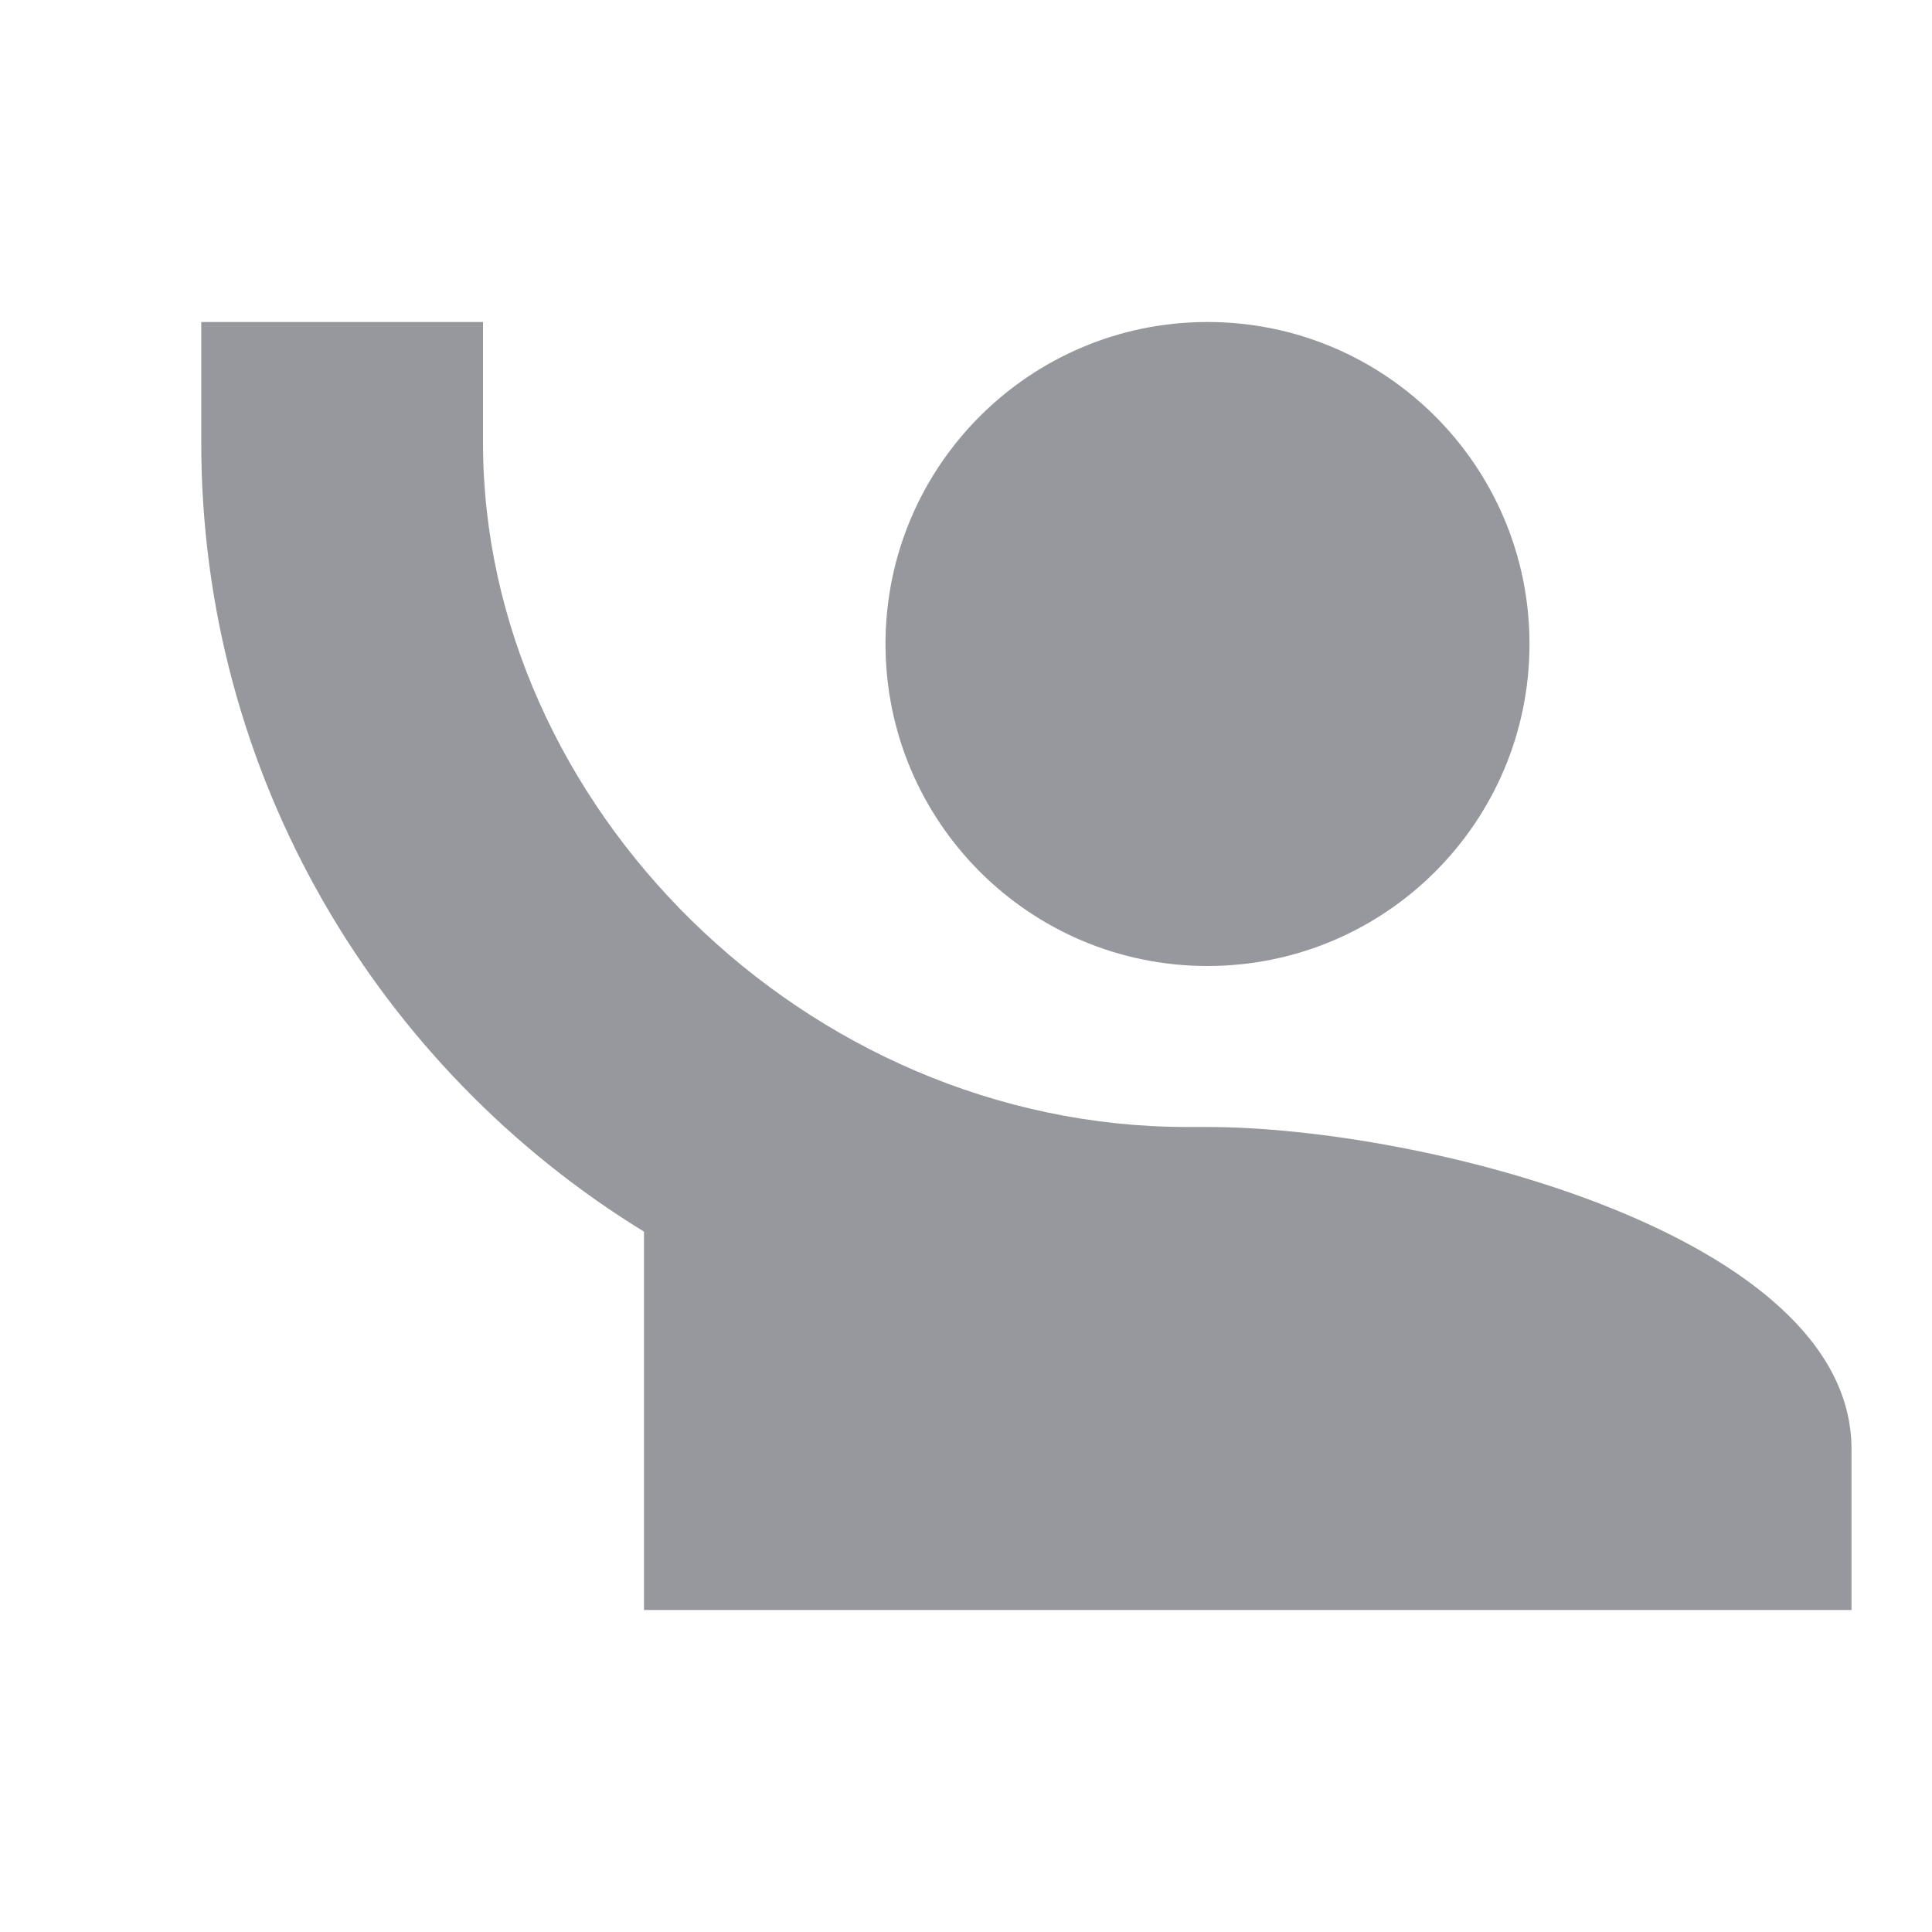
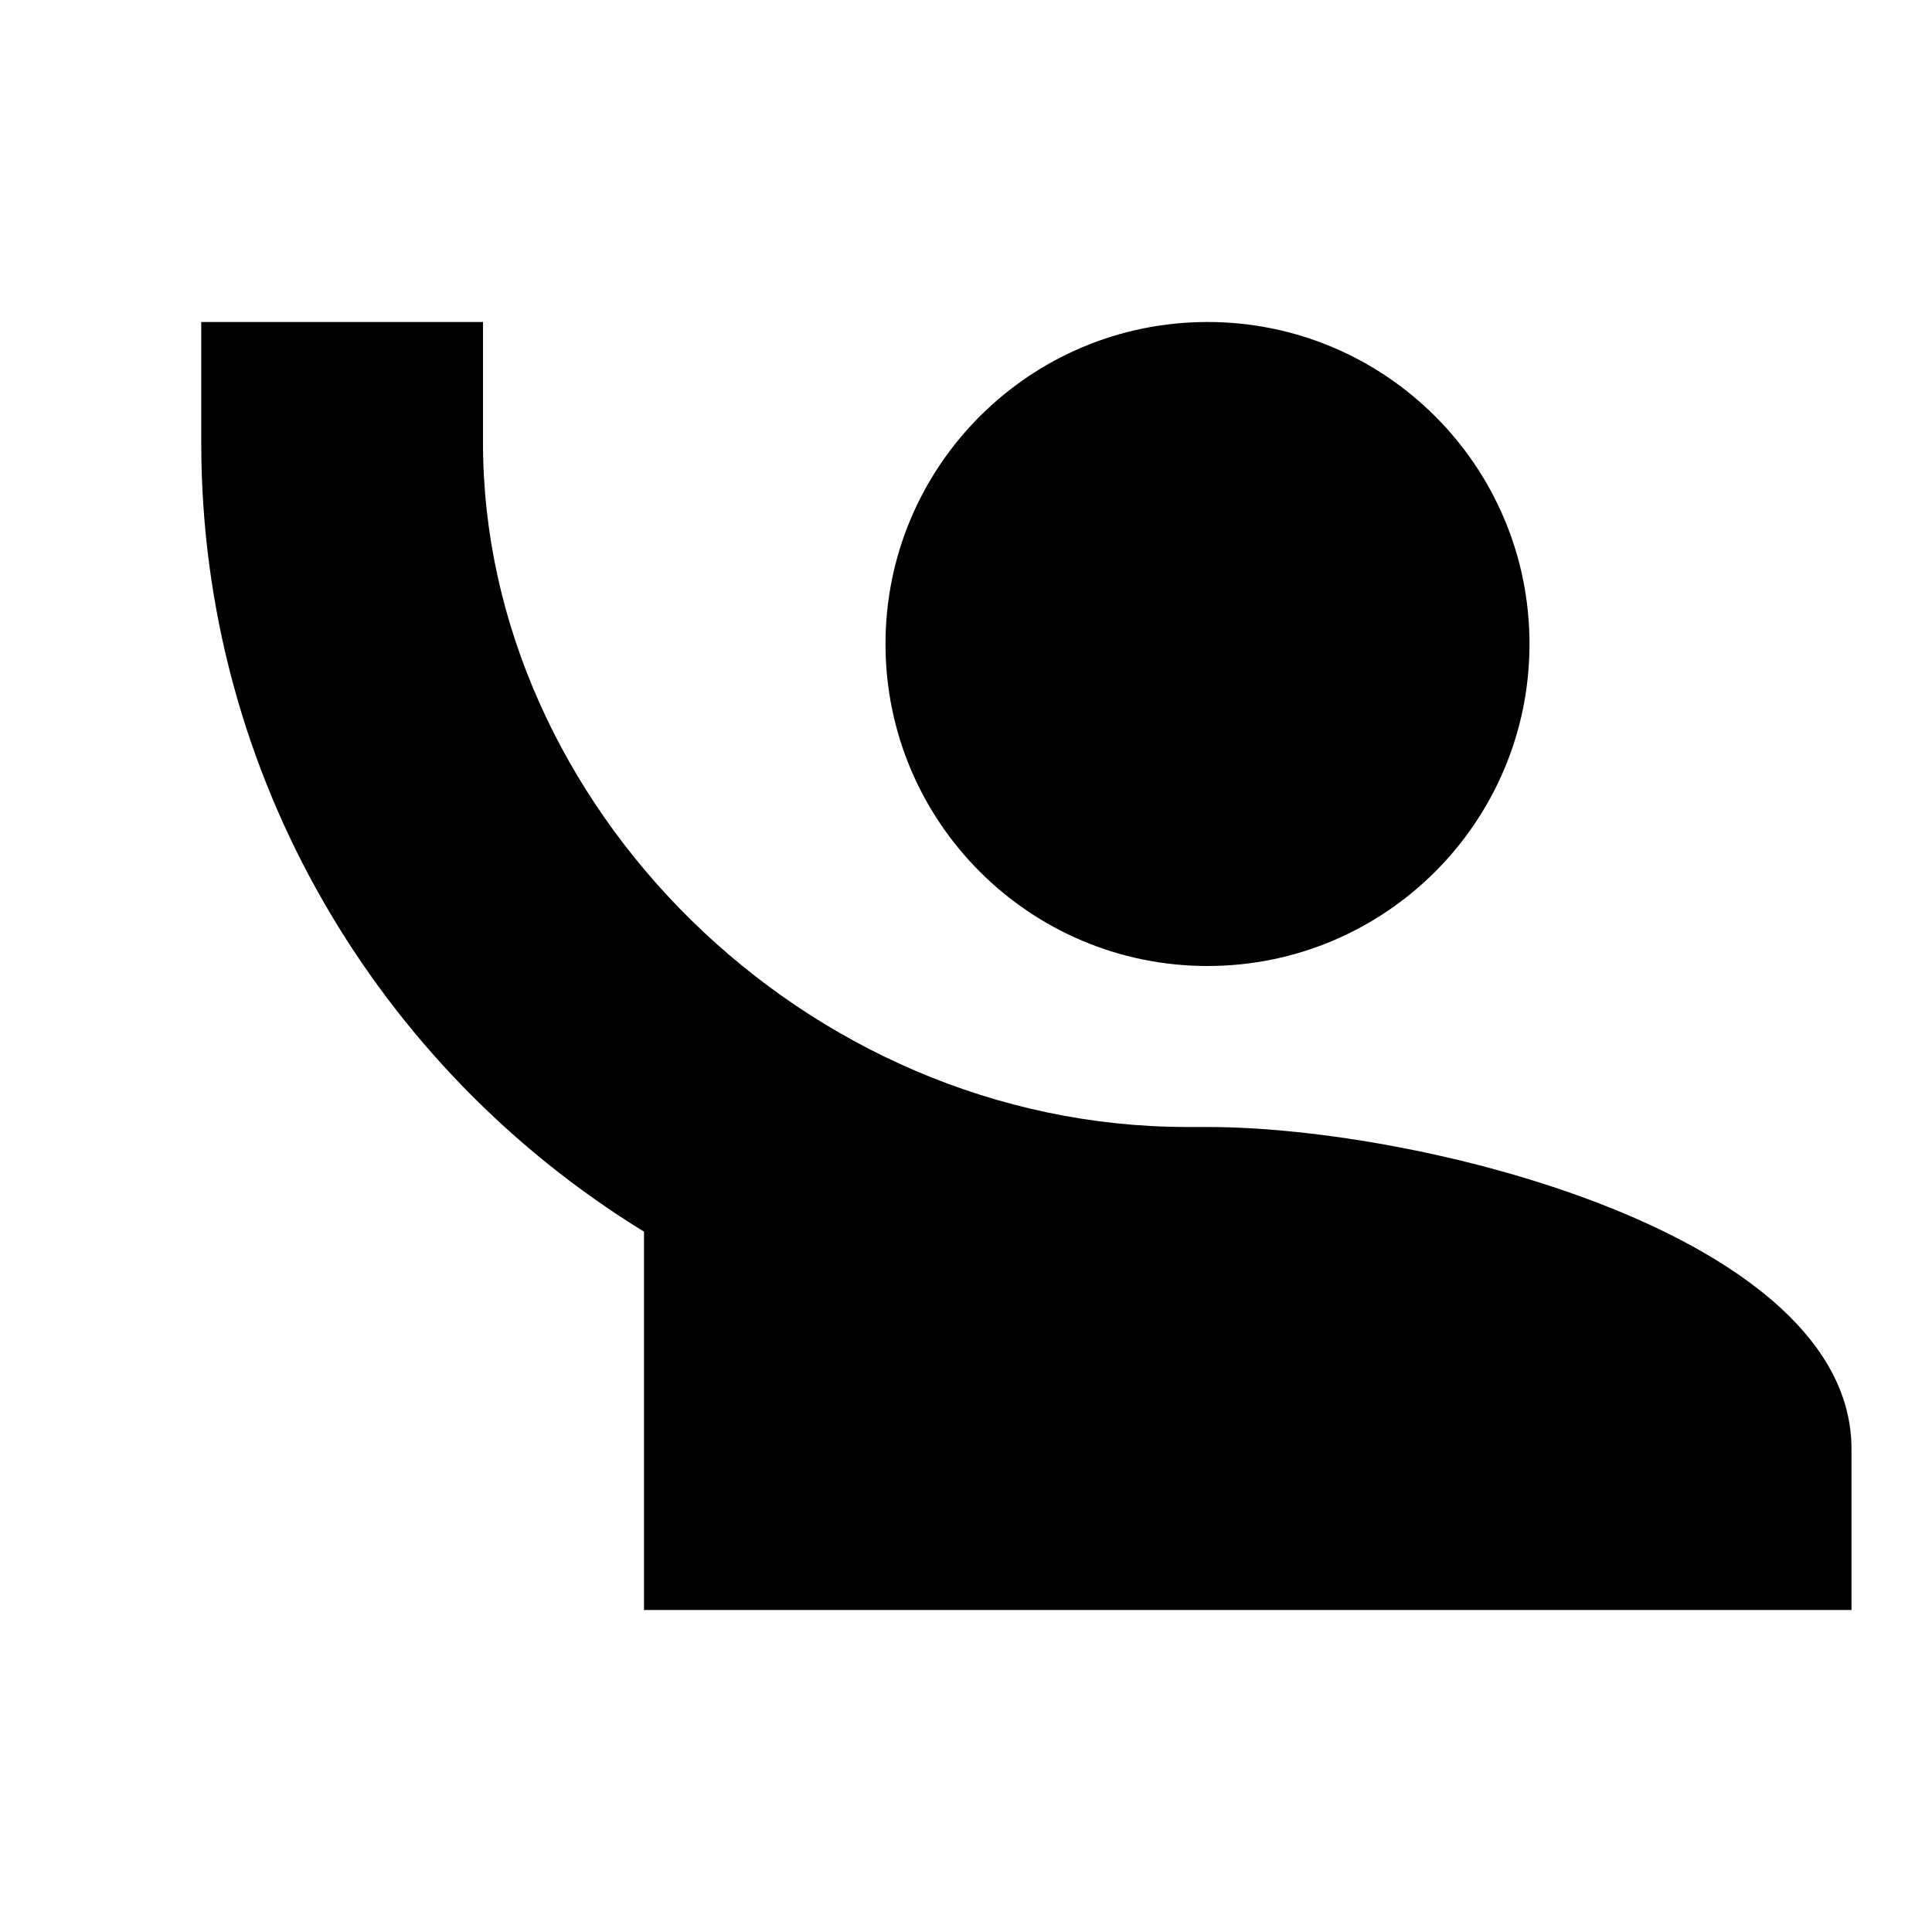
<svg xmlns="http://www.w3.org/2000/svg" class="linkButtonIcon-7rsZcu" aria-hidden="true" role="img" viewBox="0 0 24 24">
  <g fill="none" fill-rule="evenodd">
-     <path fill="#96989d" fill-rule="nonzero" d="M0.5,0 L0.5,1.5 C0.5,5.65 2.71,9.28 6,11.3 L6,16 L21,16 L21,14 C21,11.34 15.67,10 13,10 C13,10 12.83,10 12.75,10 C8,10 4,6 4,1.5 L4,0 L0.5,0 Z M13,0 C10.791,0 9,1.791 9,4 C9,6.209 10.791,8 13,8 C15.209,8 17,6.209 17,4 C17,1.791 15.209,0 13,0 Z" transform="translate(2 4)" />
+     <path fill="currentColor" fill-rule="nonzero" d="M0.5,0 L0.5,1.5 C0.5,5.65 2.71,9.28 6,11.3 L6,16 L21,16 L21,14 C21,11.34 15.67,10 13,10 C13,10 12.83,10 12.75,10 C8,10 4,6 4,1.5 L4,0 L0.5,0 Z M13,0 C10.791,0 9,1.791 9,4 C9,6.209 10.791,8 13,8 C15.209,8 17,6.209 17,4 C17,1.791 15.209,0 13,0 Z" transform="translate(2 4)" />
    <path d="M0,0 L24,0 L24,24 L0,24 L0,0 Z M0,0 L24,0 L24,24 L0,24 L0,0 Z M0,0 L24,0 L24,24 L0,24 L0,0 Z" />
  </g>
</svg>
